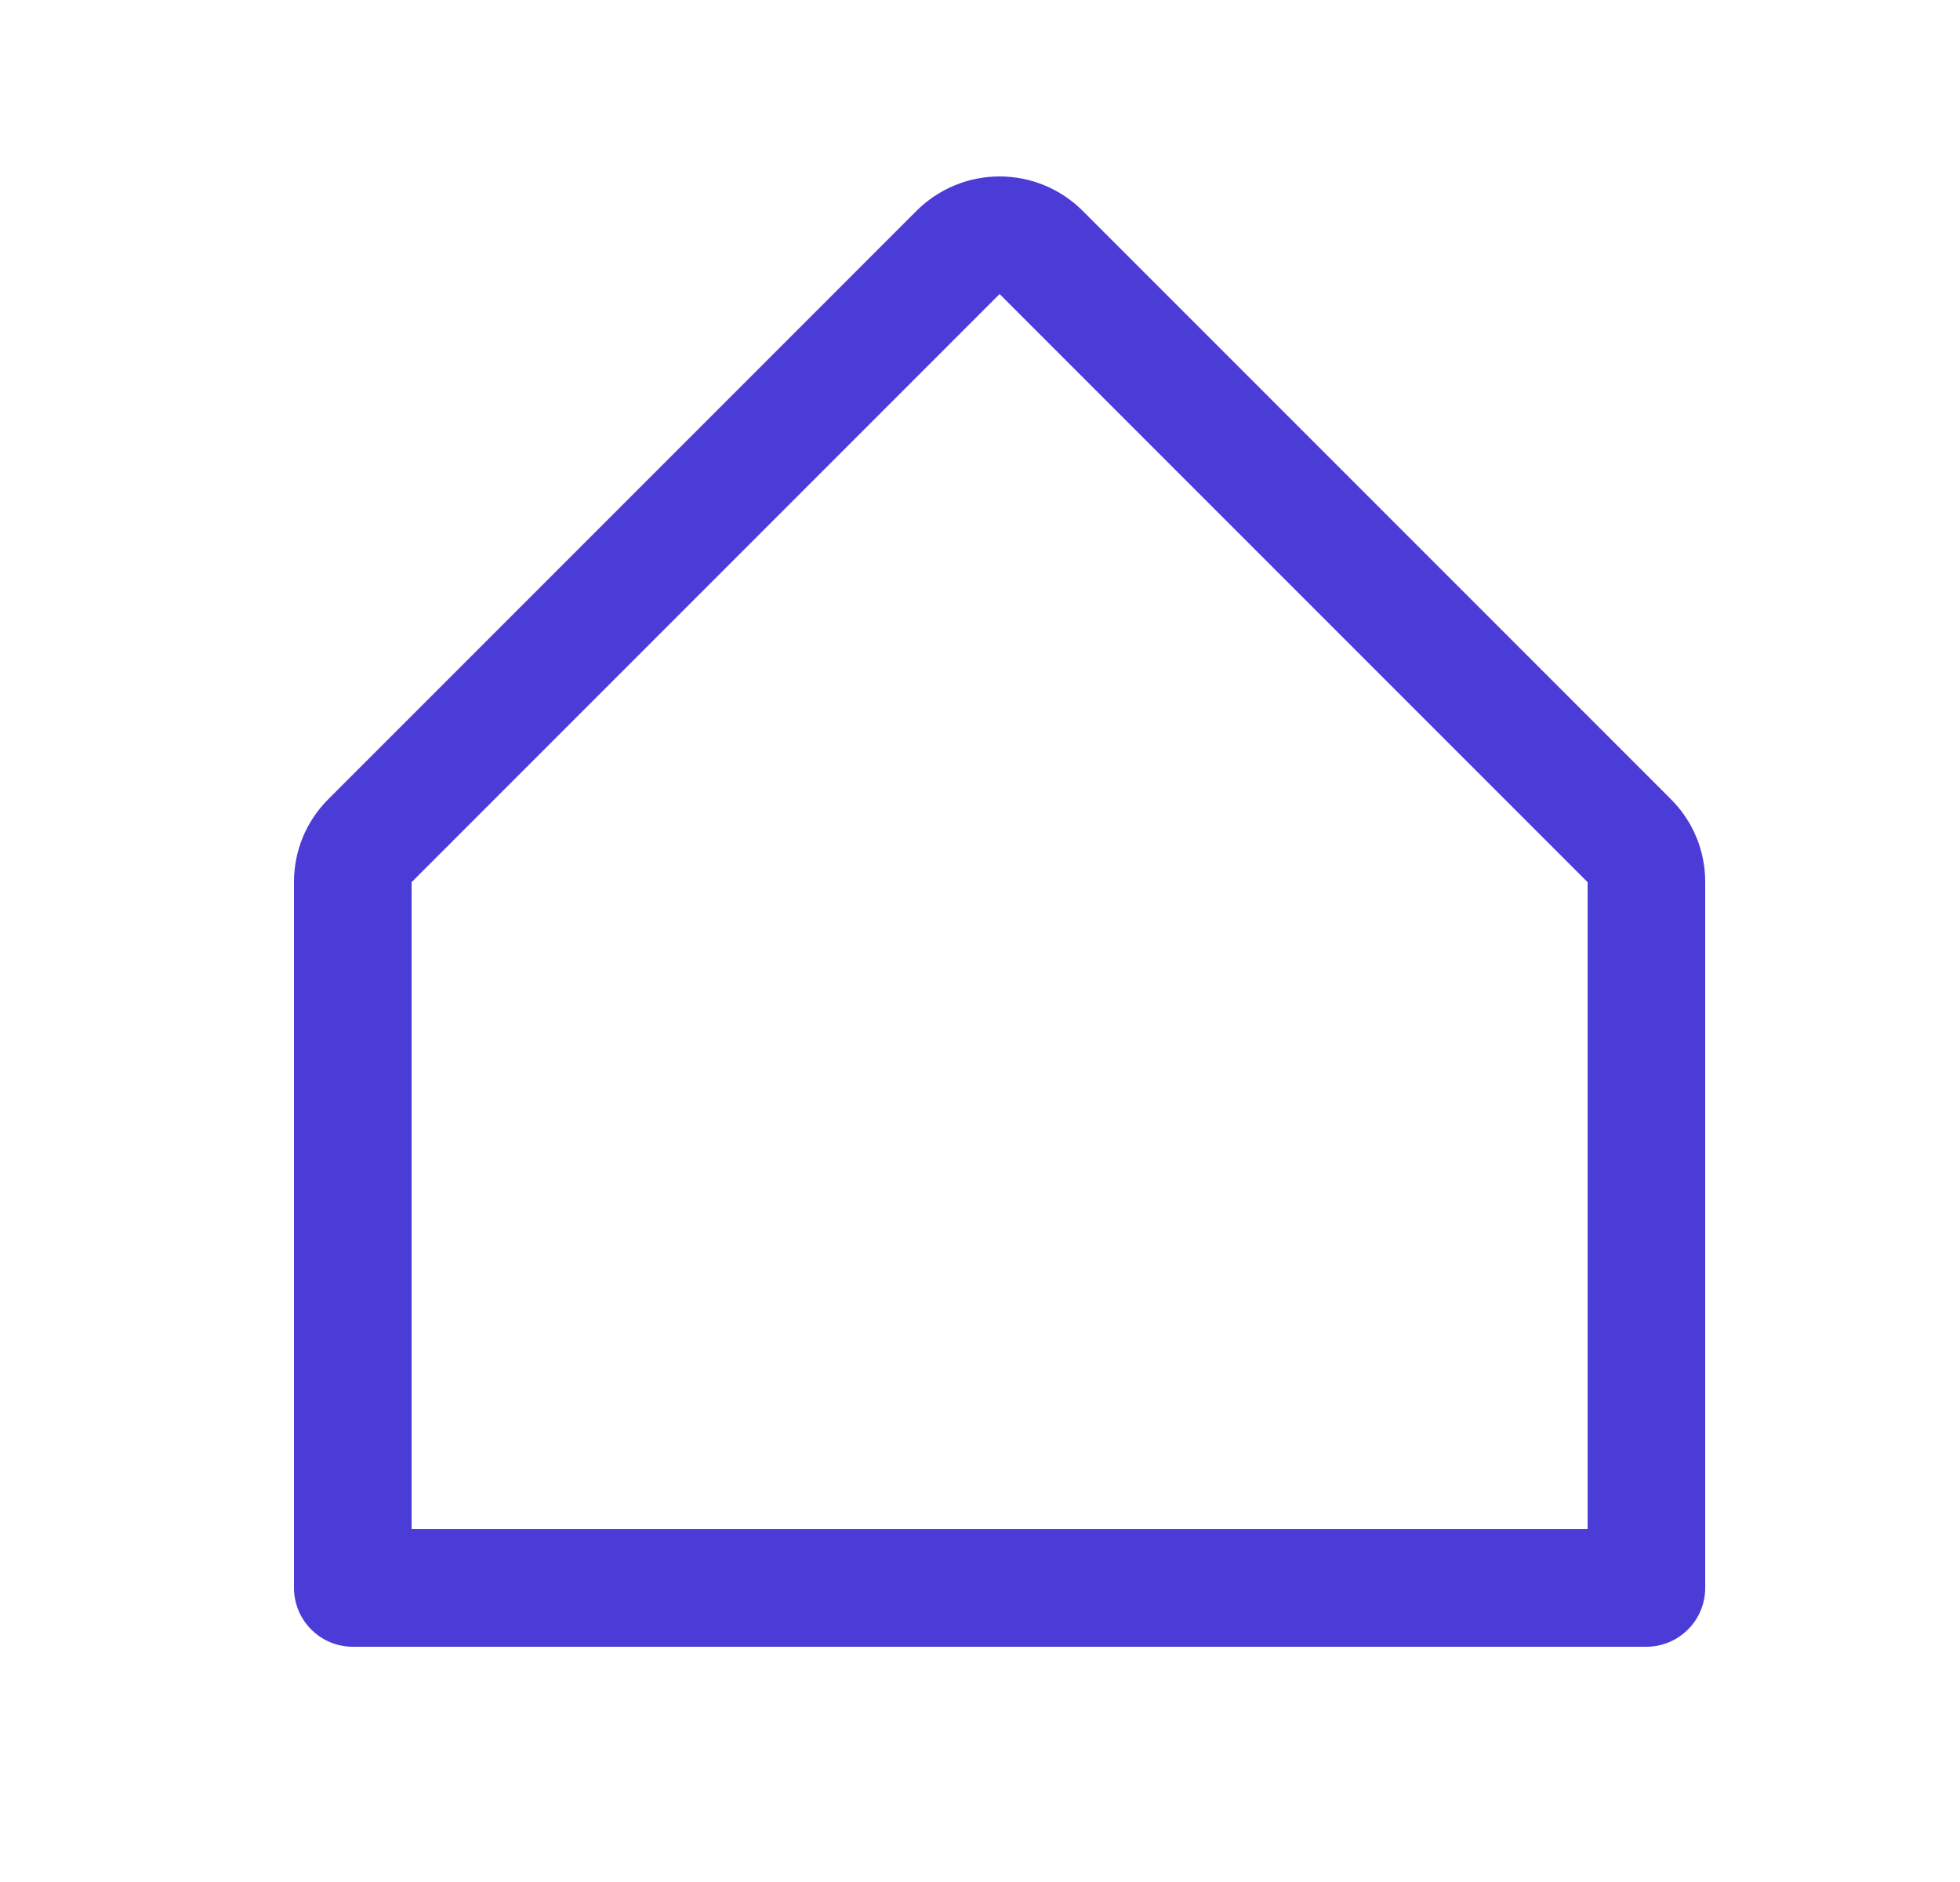
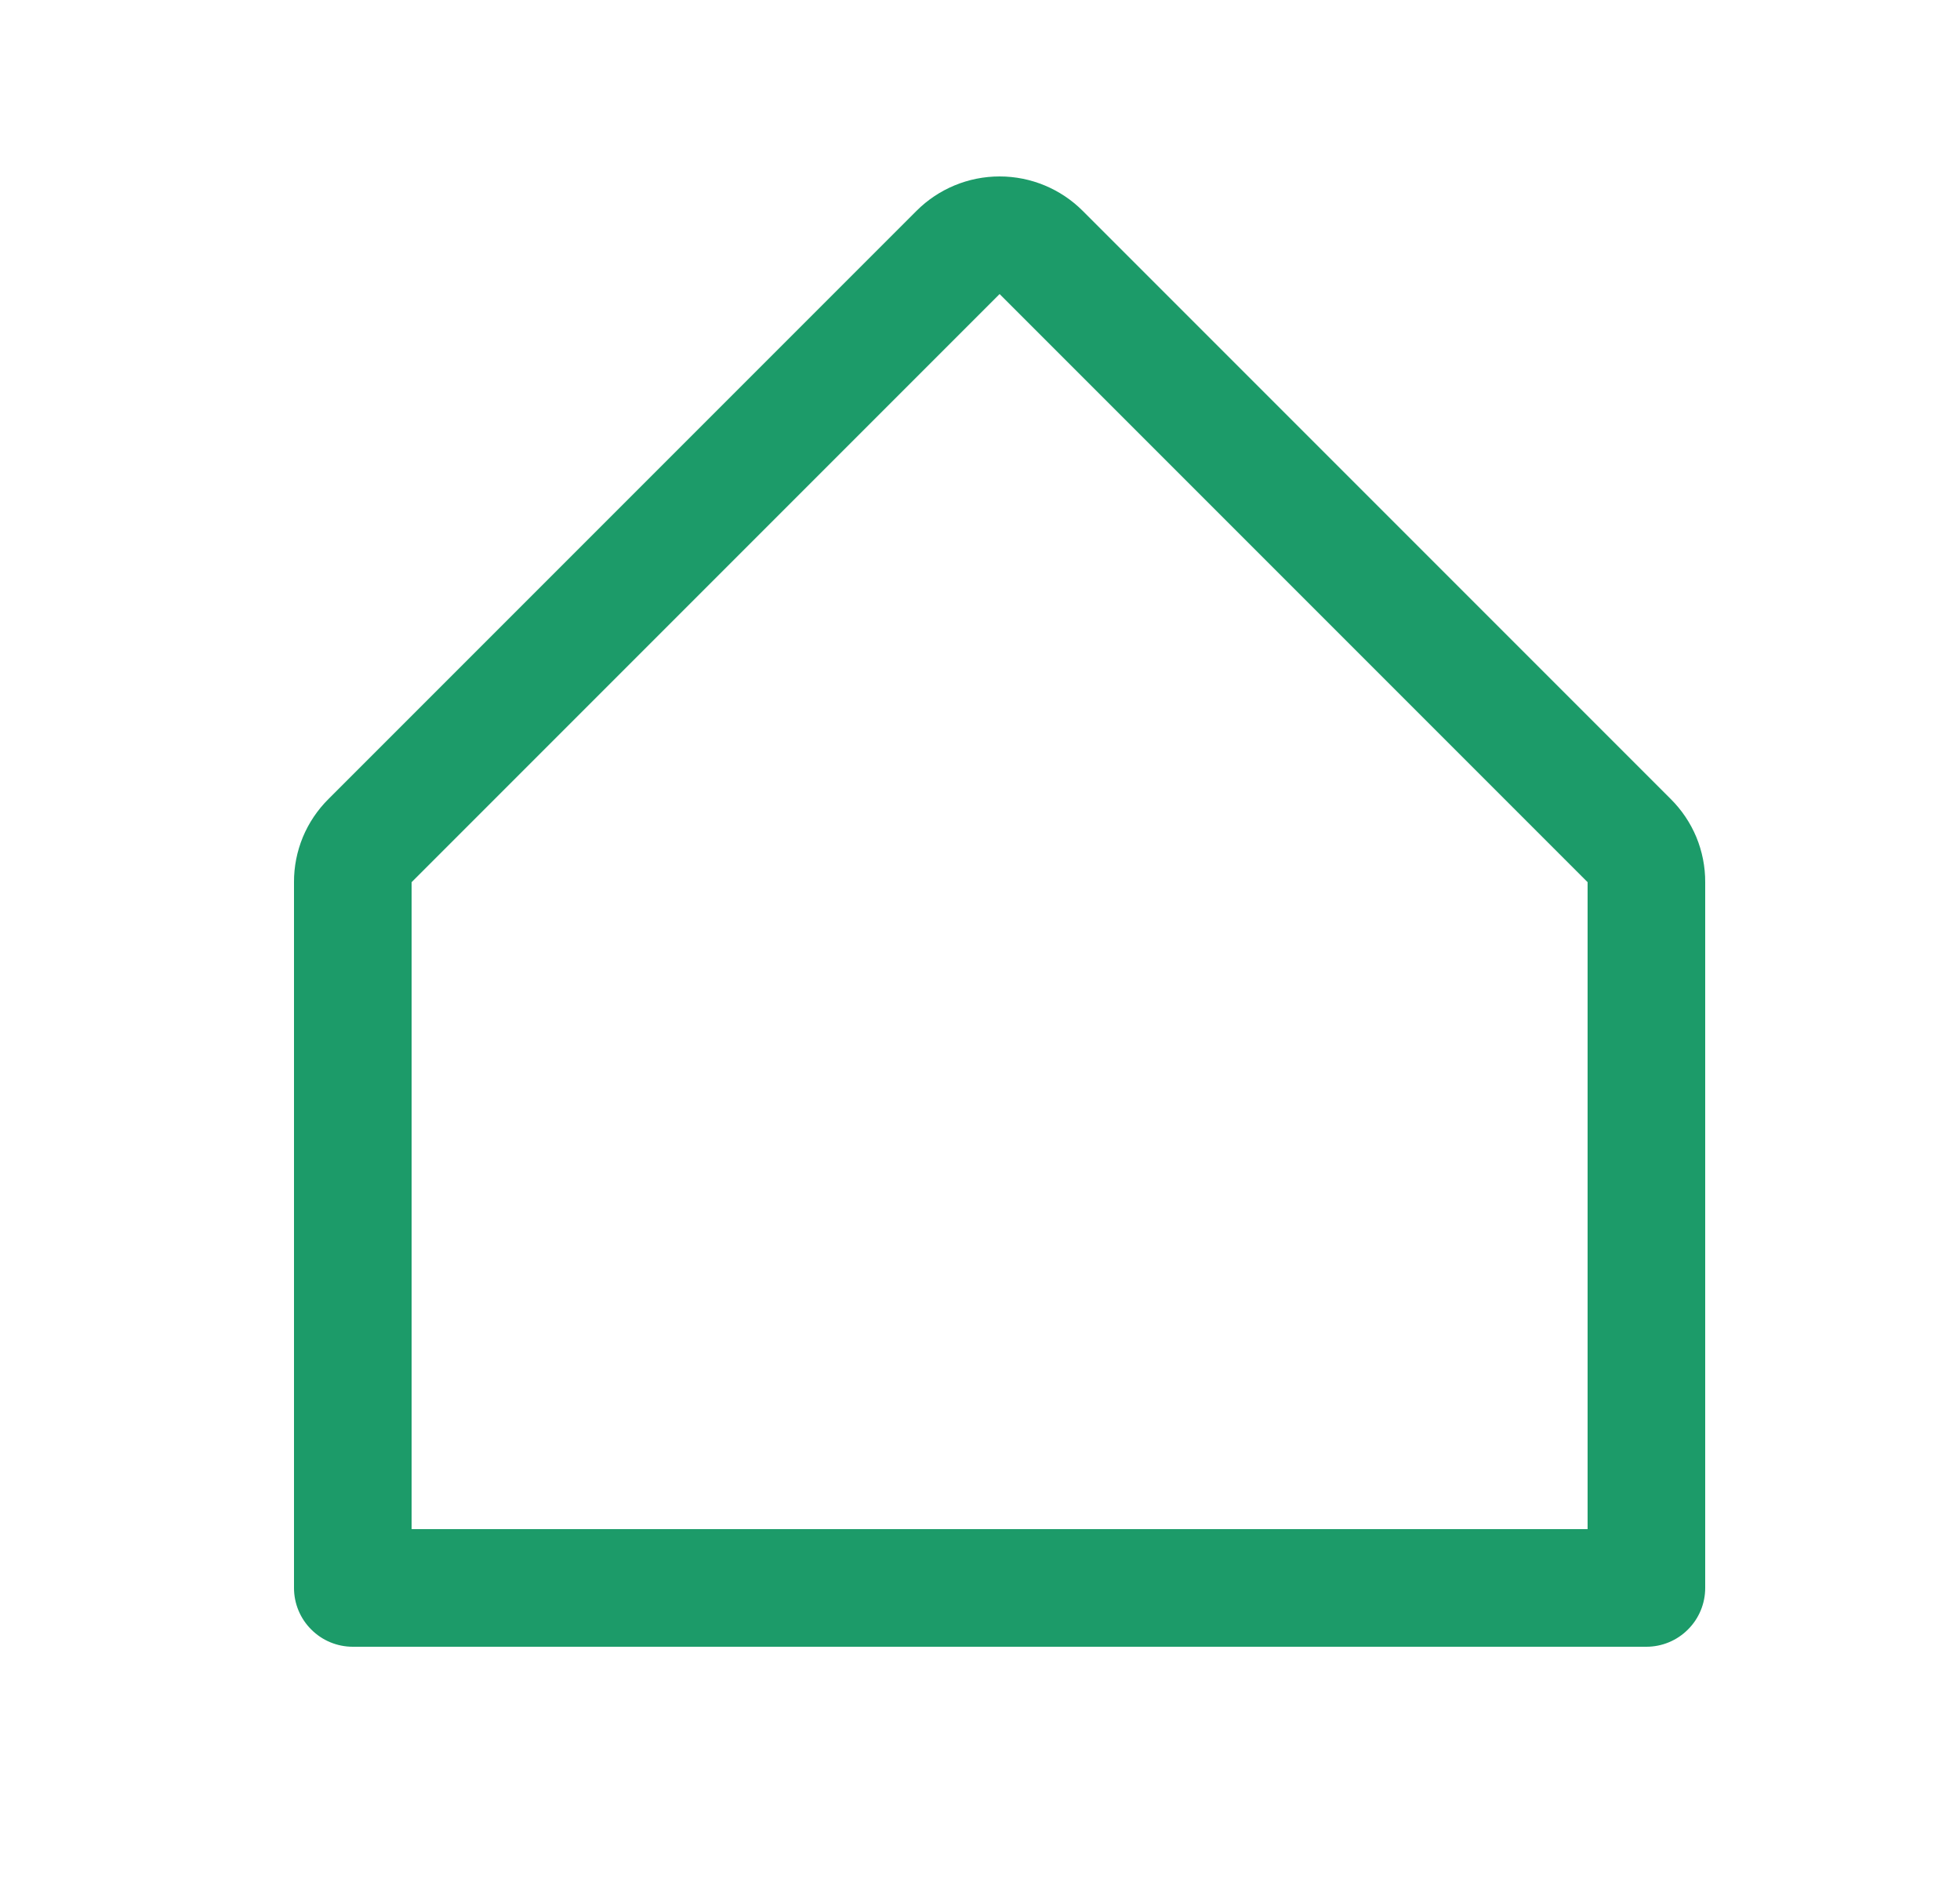
<svg xmlns="http://www.w3.org/2000/svg" width="25" height="24" viewBox="0 0 25 24" fill="none">
  <g id="HouseSimple">
-     <path id="Vector" d="M21.31 10.189L13.81 2.689C13.529 2.408 13.148 2.25 12.75 2.25C12.352 2.25 11.971 2.408 11.69 2.689L4.19 10.189C4.05 10.328 3.939 10.493 3.863 10.675C3.788 10.857 3.749 11.053 3.75 11.25V20.25C3.75 20.449 3.829 20.64 3.97 20.78C4.11 20.921 4.301 21 4.5 21H21C21.199 21 21.39 20.921 21.53 20.78C21.671 20.64 21.75 20.449 21.75 20.25V11.25C21.751 11.053 21.712 10.857 21.637 10.675C21.561 10.493 21.45 10.328 21.31 10.189ZM20.25 19.5H5.25V11.25L12.75 3.75L20.25 11.25V19.5Z" fill="#4C3CD7" />
+     <path id="Vector" d="M21.31 10.189L13.81 2.689C13.529 2.408 13.148 2.25 12.75 2.25C12.352 2.25 11.971 2.408 11.69 2.689L4.19 10.189C4.05 10.328 3.939 10.493 3.863 10.675C3.788 10.857 3.749 11.053 3.75 11.25V20.25C3.75 20.449 3.829 20.64 3.97 20.78C4.11 20.921 4.301 21 4.5 21H21C21.199 21 21.39 20.921 21.53 20.78C21.671 20.64 21.75 20.449 21.75 20.25V11.25C21.751 11.053 21.712 10.857 21.637 10.675C21.561 10.493 21.45 10.328 21.31 10.189ZM20.25 19.5H5.25V11.25L12.75 3.75L20.25 11.25V19.5Z" fill="#1C9B69" />
  </g>
</svg>
